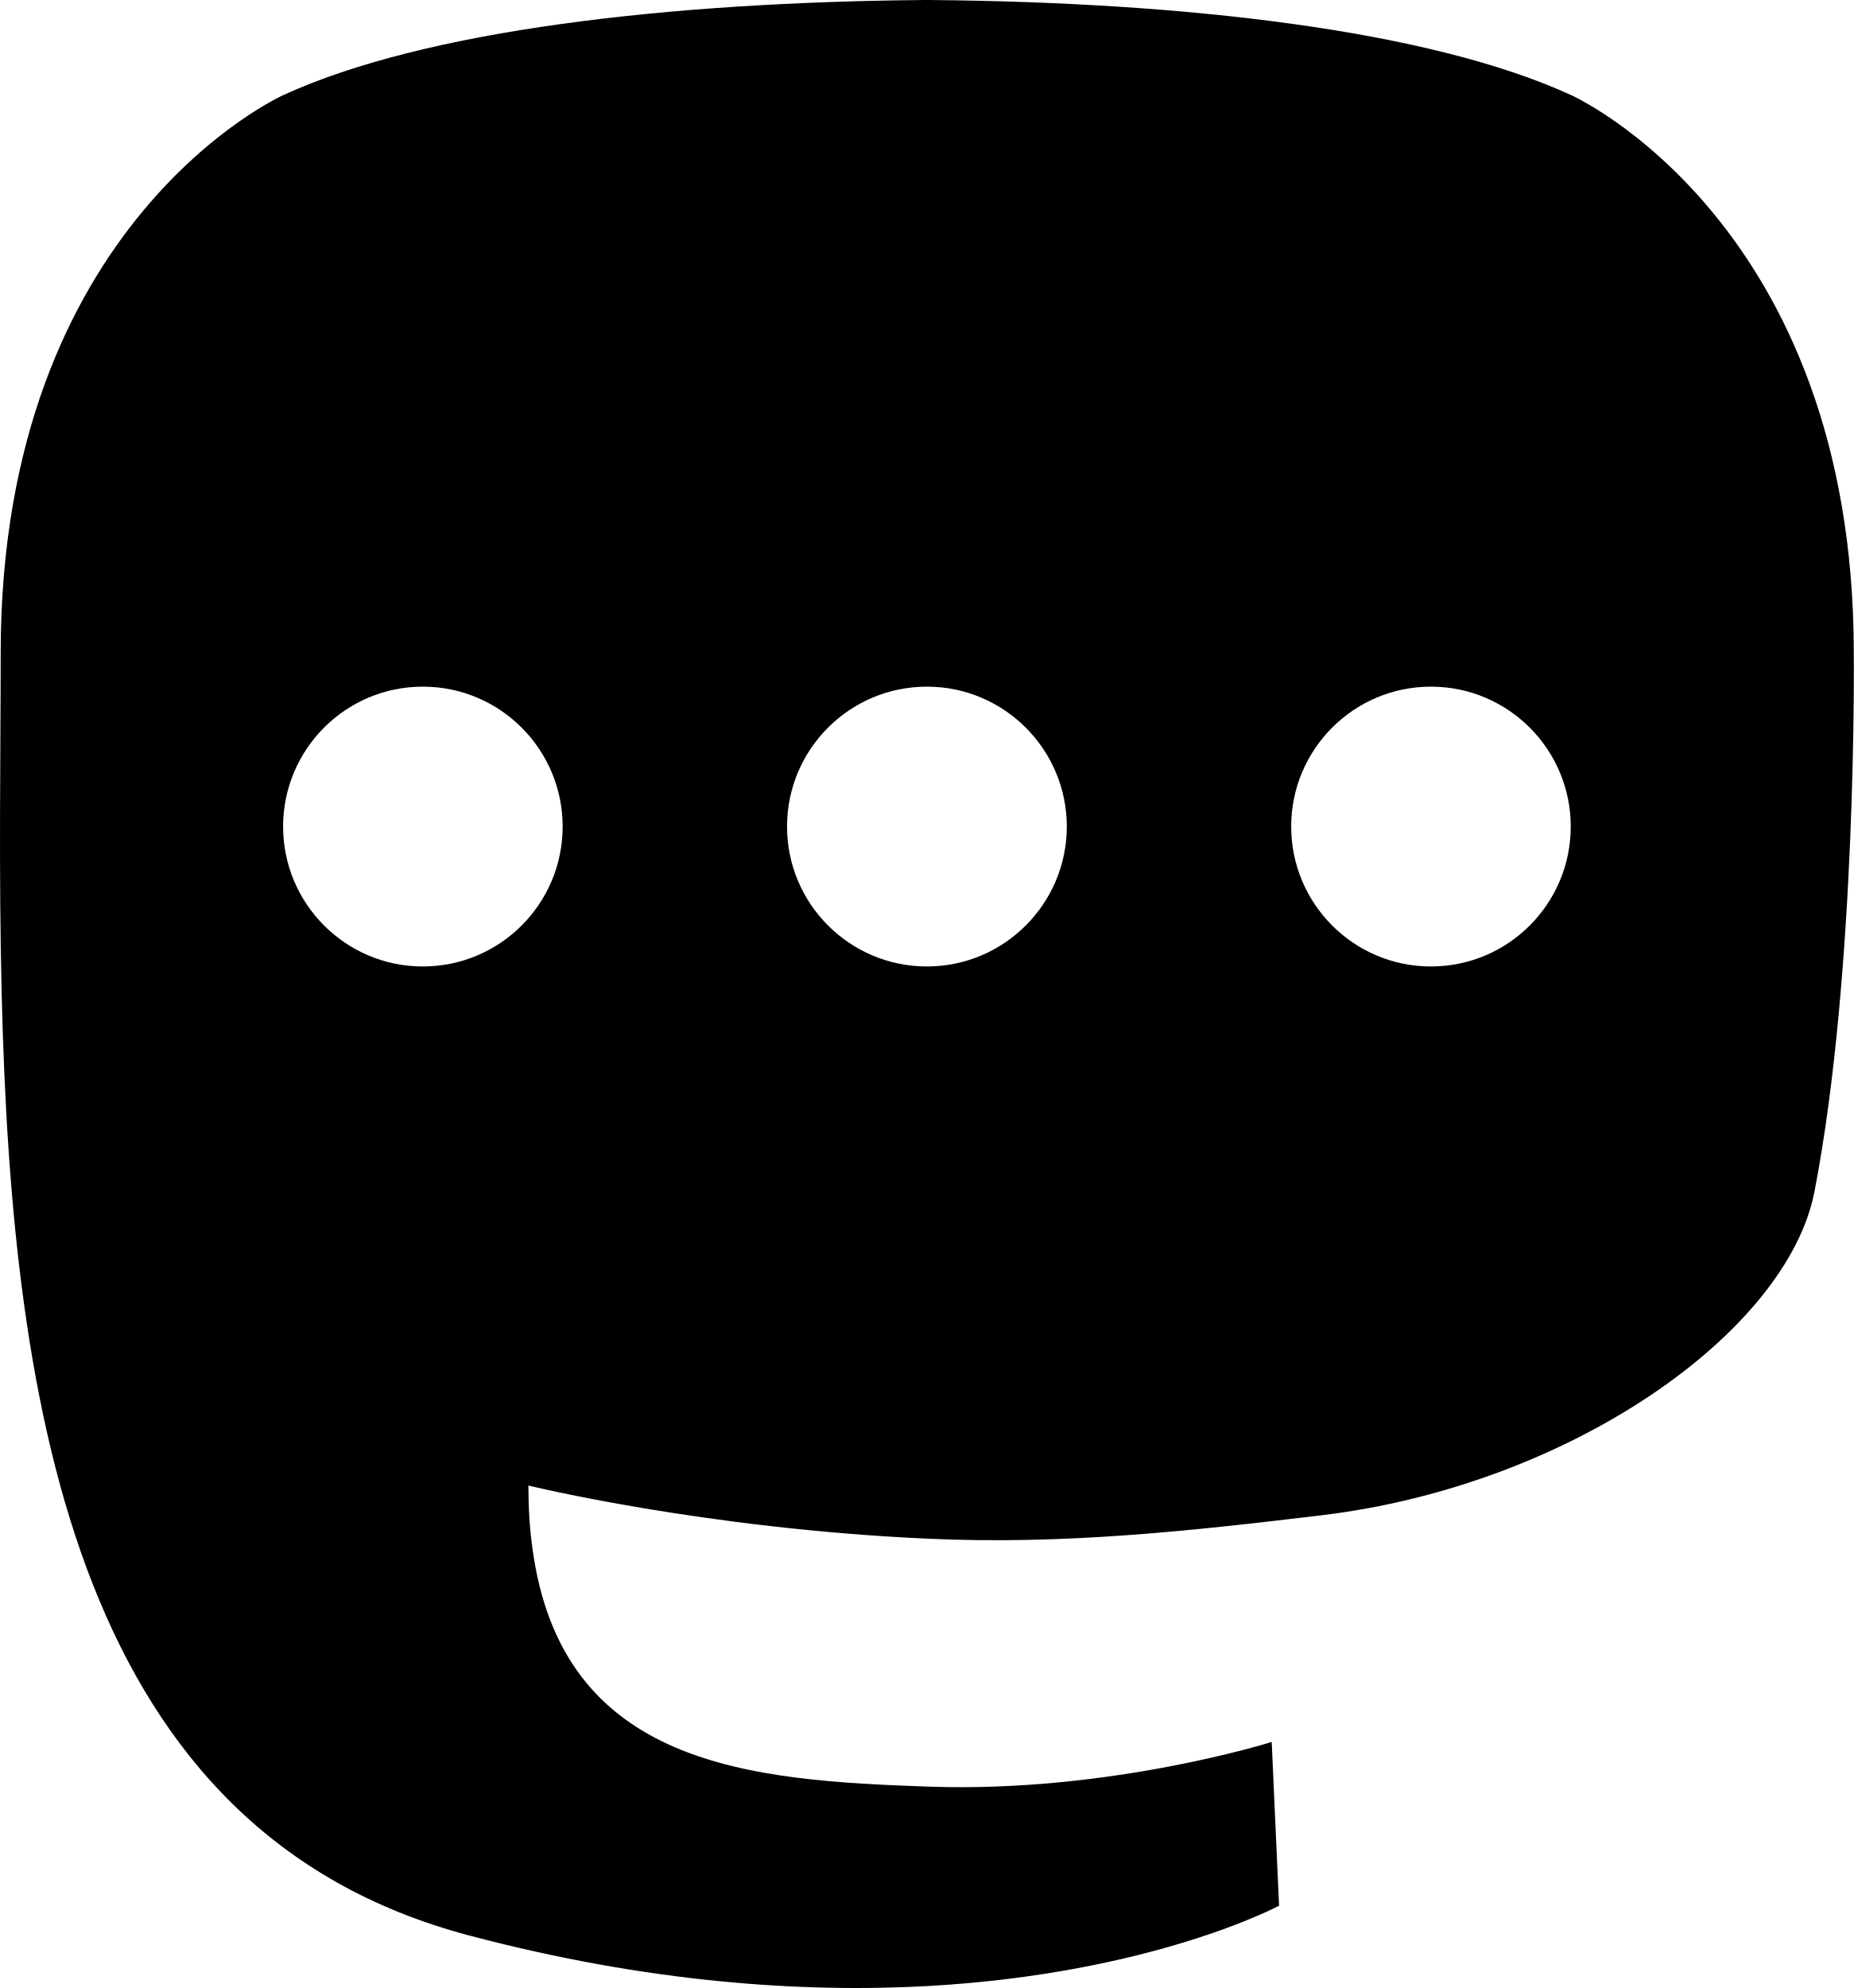
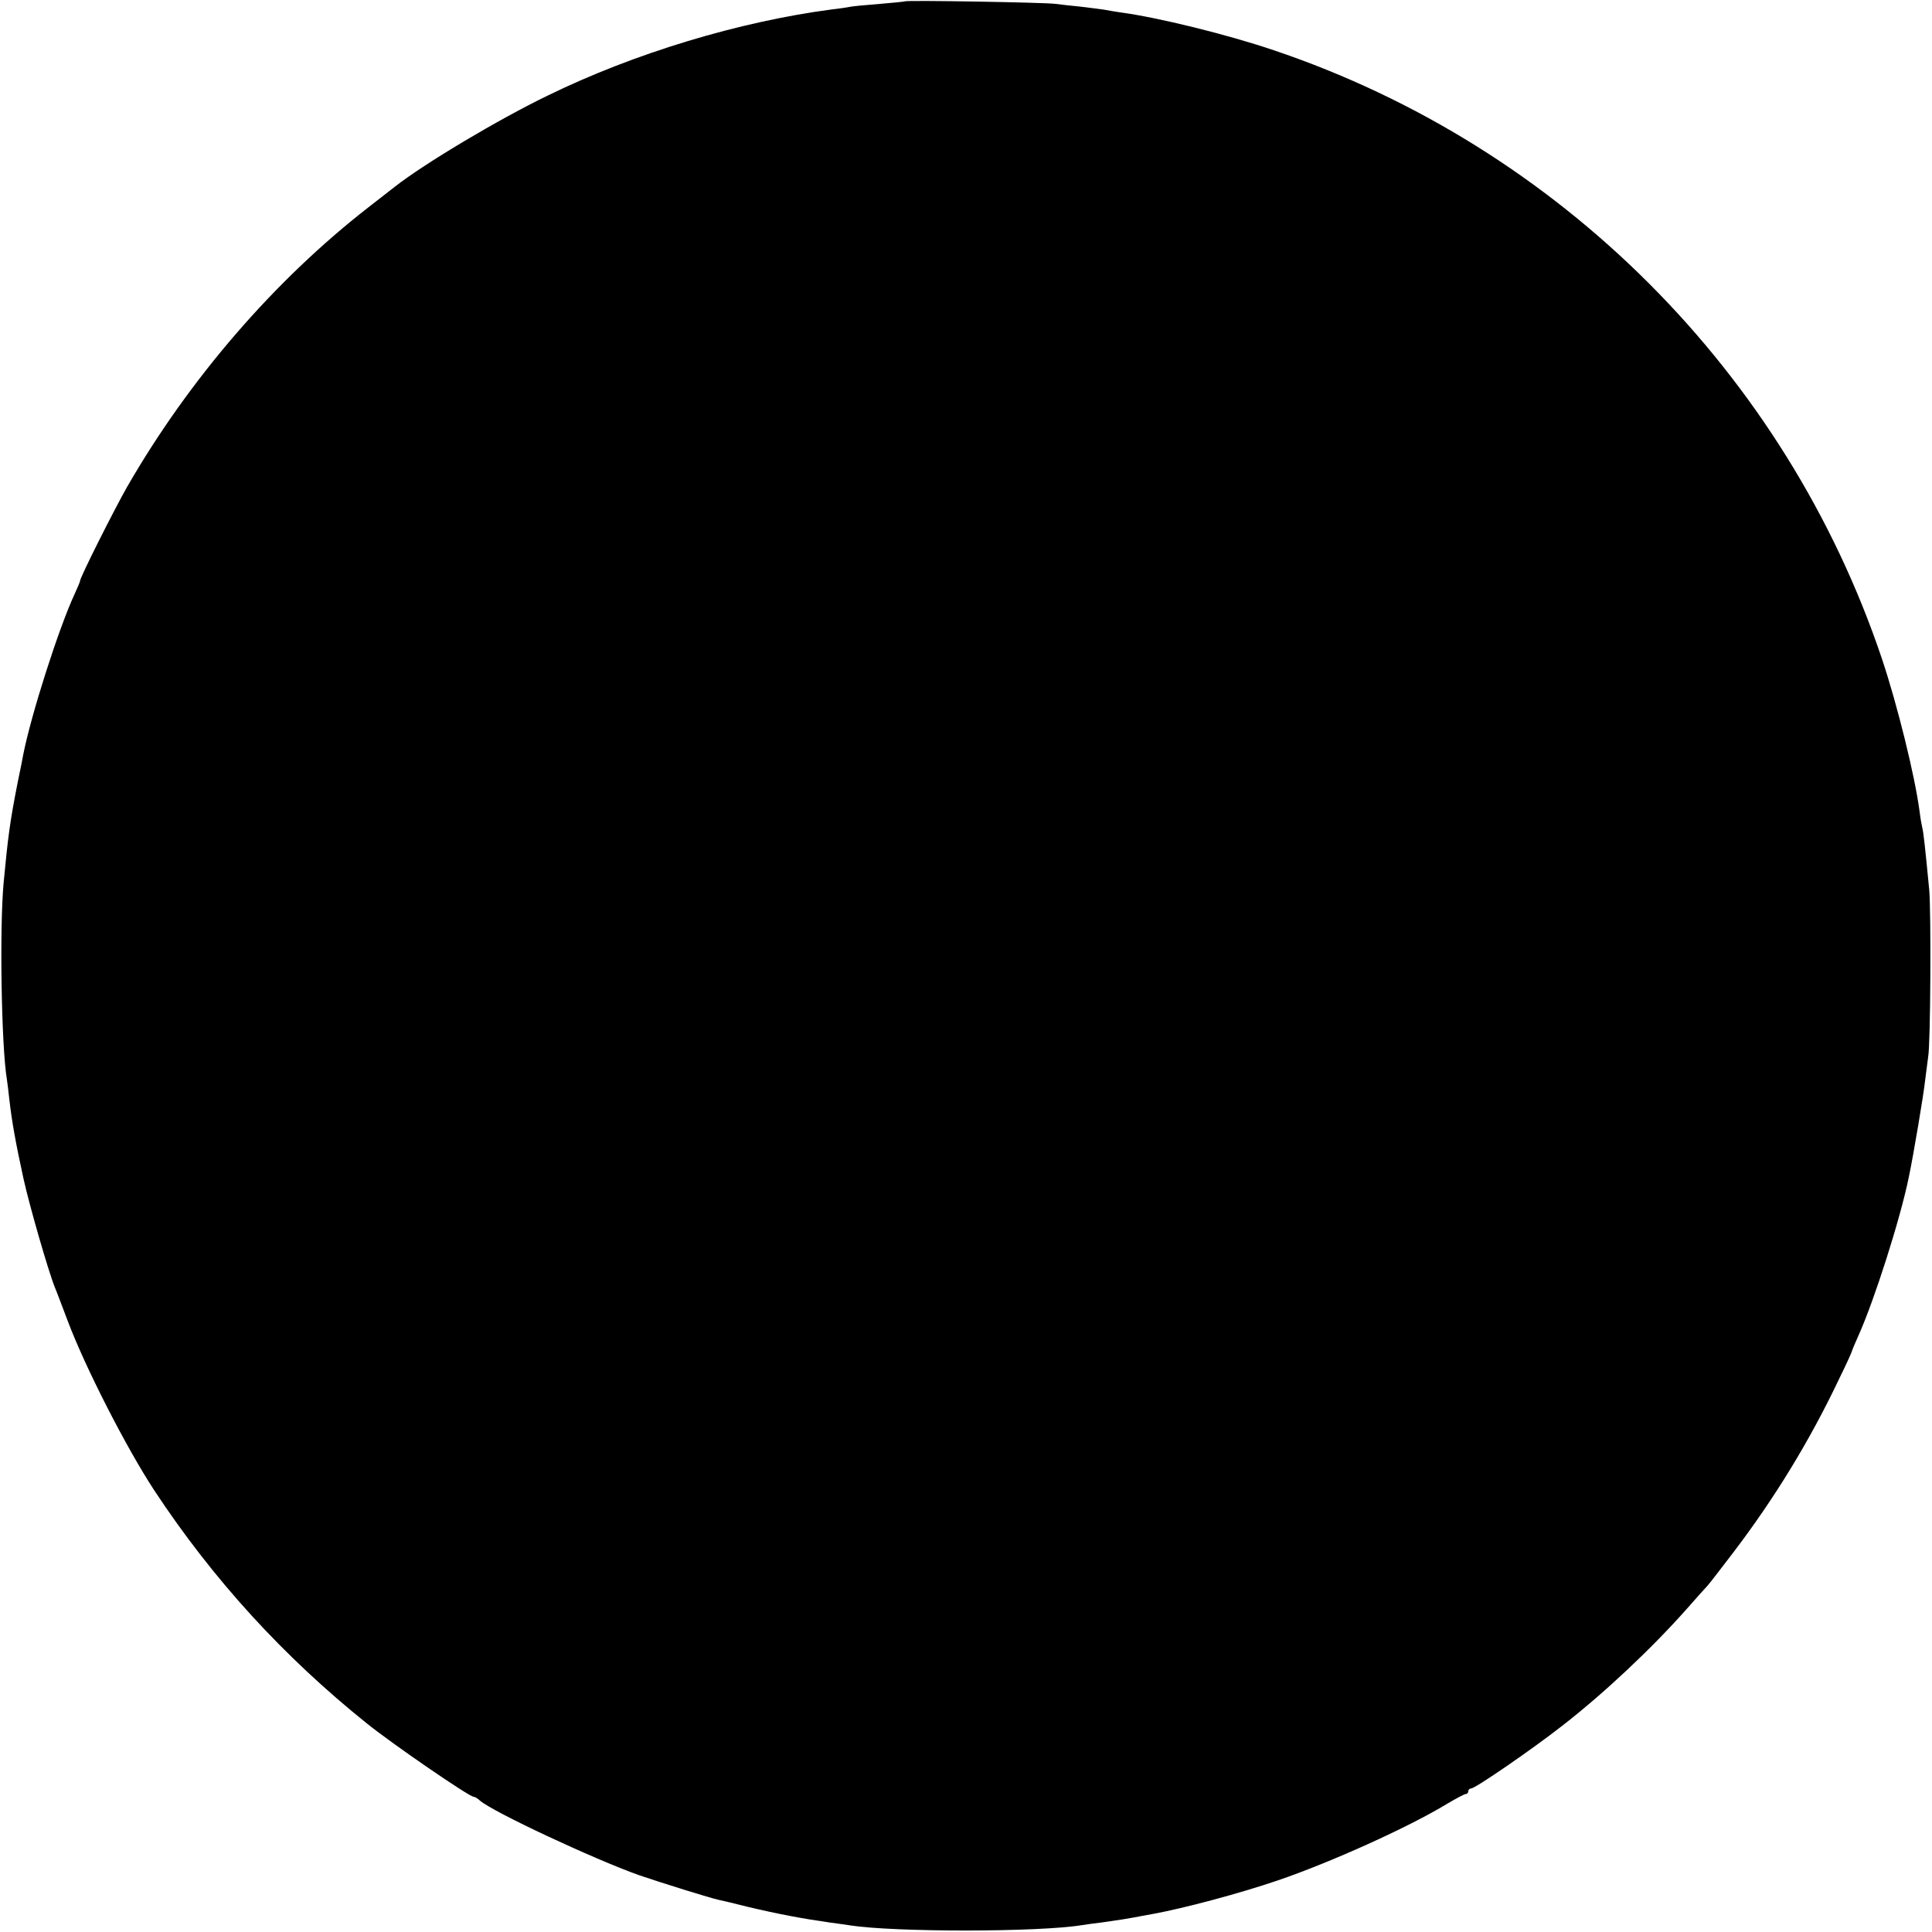
- <svg xmlns="http://www.w3.org/2000/svg" viewBox="0 0 94.023 100.804" height="28.449mm" width="26.535mm">
-   <path d="M72.571 49.006c-3.913 0-7.085-3.183-7.085-7.095 0-3.911 3.172-7.094 7.085-7.094 3.921 0 7.094 3.183 7.094 7.094 0 3.913-3.172 7.095-7.094 7.095m-25.559 0c-3.922 0-7.095-3.183-7.095-7.095 0-3.911 3.172-7.094 7.095-7.094 3.911 0 7.094 3.183 7.094 7.094 0 3.913-3.183 7.095-7.094 7.095m-25.57 0c-3.911 0-7.084-3.183-7.084-7.095 0-3.911 3.172-7.094 7.084-7.094 3.921 0 7.094 3.183 7.094 7.094 0 3.913-3.172 7.095-7.094 7.095m72.578-15.905c0-21.866-14.324-28.274-14.324-28.274-7.23-3.319-19.63-4.713-32.517-4.827h-.312c-12.889.115-25.289 1.509-32.508 4.827 0 0-14.324 6.407-14.324 28.274 0 5.004-.105 10.995.051 17.34C.606 71.83 4.007 92.905 23.783 98.138c9.113 2.413 16.945 2.913 23.249 2.569 11.422-.634 17.84-4.076 17.84-4.076l-.374-8.303s-8.166 2.58-17.341 2.268c-9.091-.312-18.683-.978-20.16-12.139-.135-.979-.198-2.029-.198-3.131 0 0 8.915 2.185 20.233 2.694 6.907.323 13.399-.394 19.984-1.185 12.627-1.509 23.624-9.29 25.008-16.405 2.174-11.193 1.996-27.328 1.996-27.328" fill="#000" />
+ <svg xmlns="http://www.w3.org/2000/svg" version="1.0" viewBox="0 0 700 700">
+   <path d="M327.8.5c-.1.1-4.2.5-8.9.9s-9.5.8-10.5 1c-1 .2-4.1.7-6.9 1-33.5 4.4-71.5 15.8-103 31.2-18 8.7-44.8 24.7-55.5 33.1-.8.6-5.1 4-9.5 7.4-34.2 26.6-65 62.3-87.5 101.4-4.7 8.3-17 32.7-17 34 0 .3-.9 2.4-2 4.8-5.7 12.3-15.7 43.5-18.6 58.2-.2 1.1-1 5.4-1.9 9.5-2.9 14.7-3.6 20-5.2 37-1.5 16.5-.8 59.2 1.2 71.1.2 1.3.6 4.6.9 7.4.9 7.8 2.2 15.2 5.1 28.5 2.1 9.6 9.1 33.9 11.4 39.5.5 1.1 2.5 6.5 4.6 12 6.4 17 21.3 46.1 31.4 61.5 21.3 32.3 46.9 60.3 77.1 84.5 9.2 7.4 37 26.5 38.6 26.5.4 0 1.5.6 2.3 1.4 4.7 4.1 41.3 21.2 57.6 27 7.9 2.7 26.1 8.4 29.1 9 1 .2 5.7 1.3 10.4 2.5 10.9 2.6 20 4.3 29.9 5.7 2.5.3 5.7.8 7.1 1 16.2 2.5 68.3 2.5 84.1-.1 1.3-.2 4.7-.7 7.4-1 7.1-1 8.7-1.3 11.5-1.8 1.4-.3 4.3-.8 6.5-1.2 11.5-2.1 31.4-7.4 45.5-12.2 18.8-6.4 47.3-19.2 61.4-27.8 3.2-1.9 6.2-3.5 6.7-3.5s.9-.5.9-1c0-.6.5-1 1-1 1.5 0 22-14.1 33-22.7 15.2-11.8 32.4-28 45-42.2 3.6-4.1 7-7.9 7.6-8.5.6-.6 4.8-6.1 9.4-12.1 15-19.7 27.7-40.5 38.3-62.8 2.6-5.3 4.7-9.9 4.7-10.2 0-.2 1.1-2.8 2.4-5.7 5.7-12.7 15.1-42.1 18.2-57.3 1.7-8.1 5.4-30.1 5.9-35 .4-3.3.9-7.1 1.1-8.5.9-4.7 1.1-52.5.4-60.5-1.5-15.7-2.1-21-2.5-22.5-.2-.8-.7-3.5-1-6-1.7-12.9-8-38.4-13.6-55.2C647.1 135.2 565.1 53.1 461.5 18.2c-16.8-5.7-42-11.9-55.5-13.7-1.9-.3-4.6-.7-6-1-1.3-.2-5.2-.7-8.6-1.1-3.3-.3-7.4-.8-9-1-3.3-.5-54-1.4-54.6-.9z" />
</svg>
